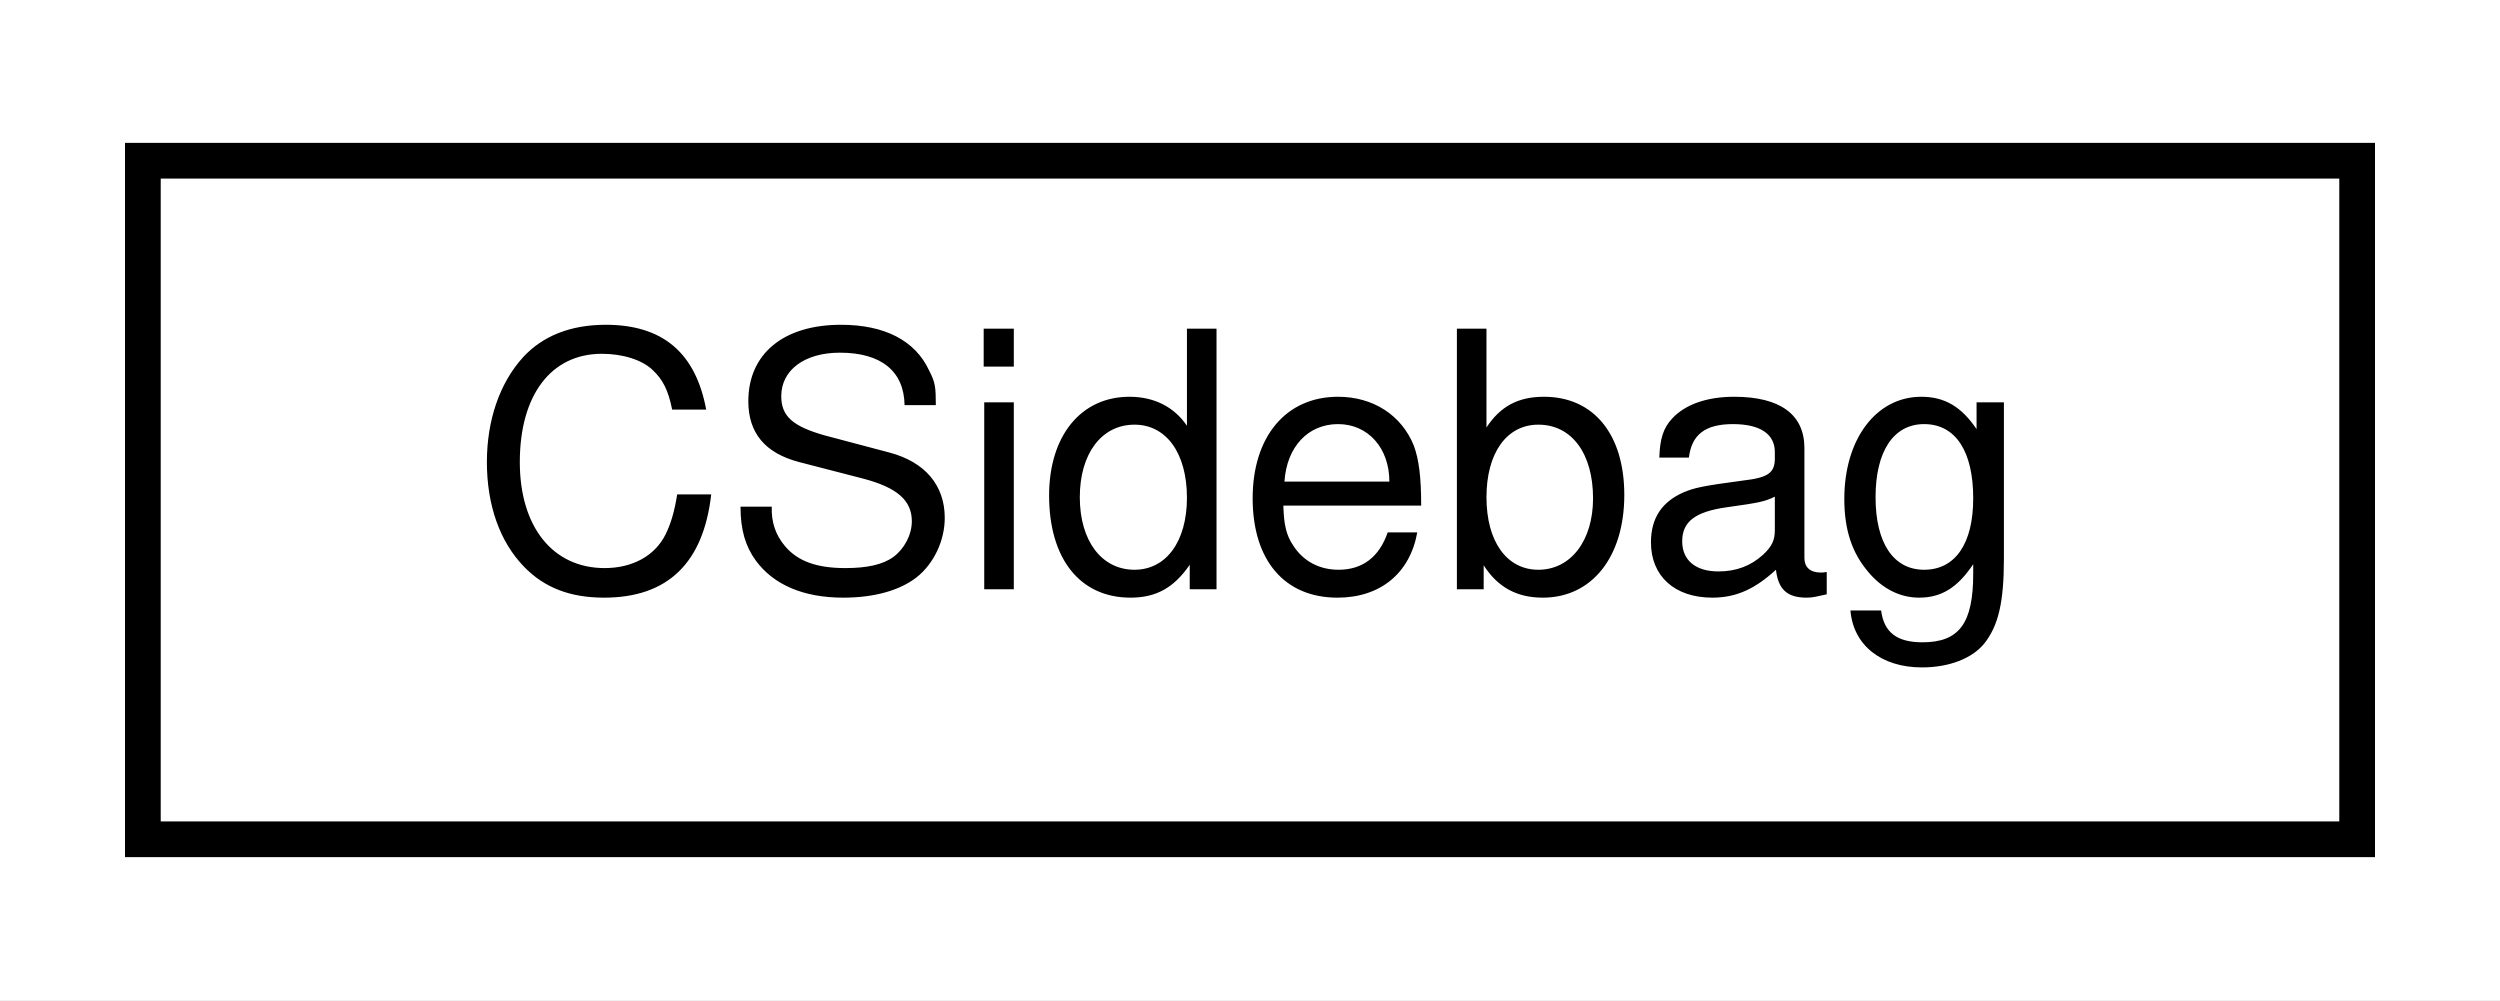
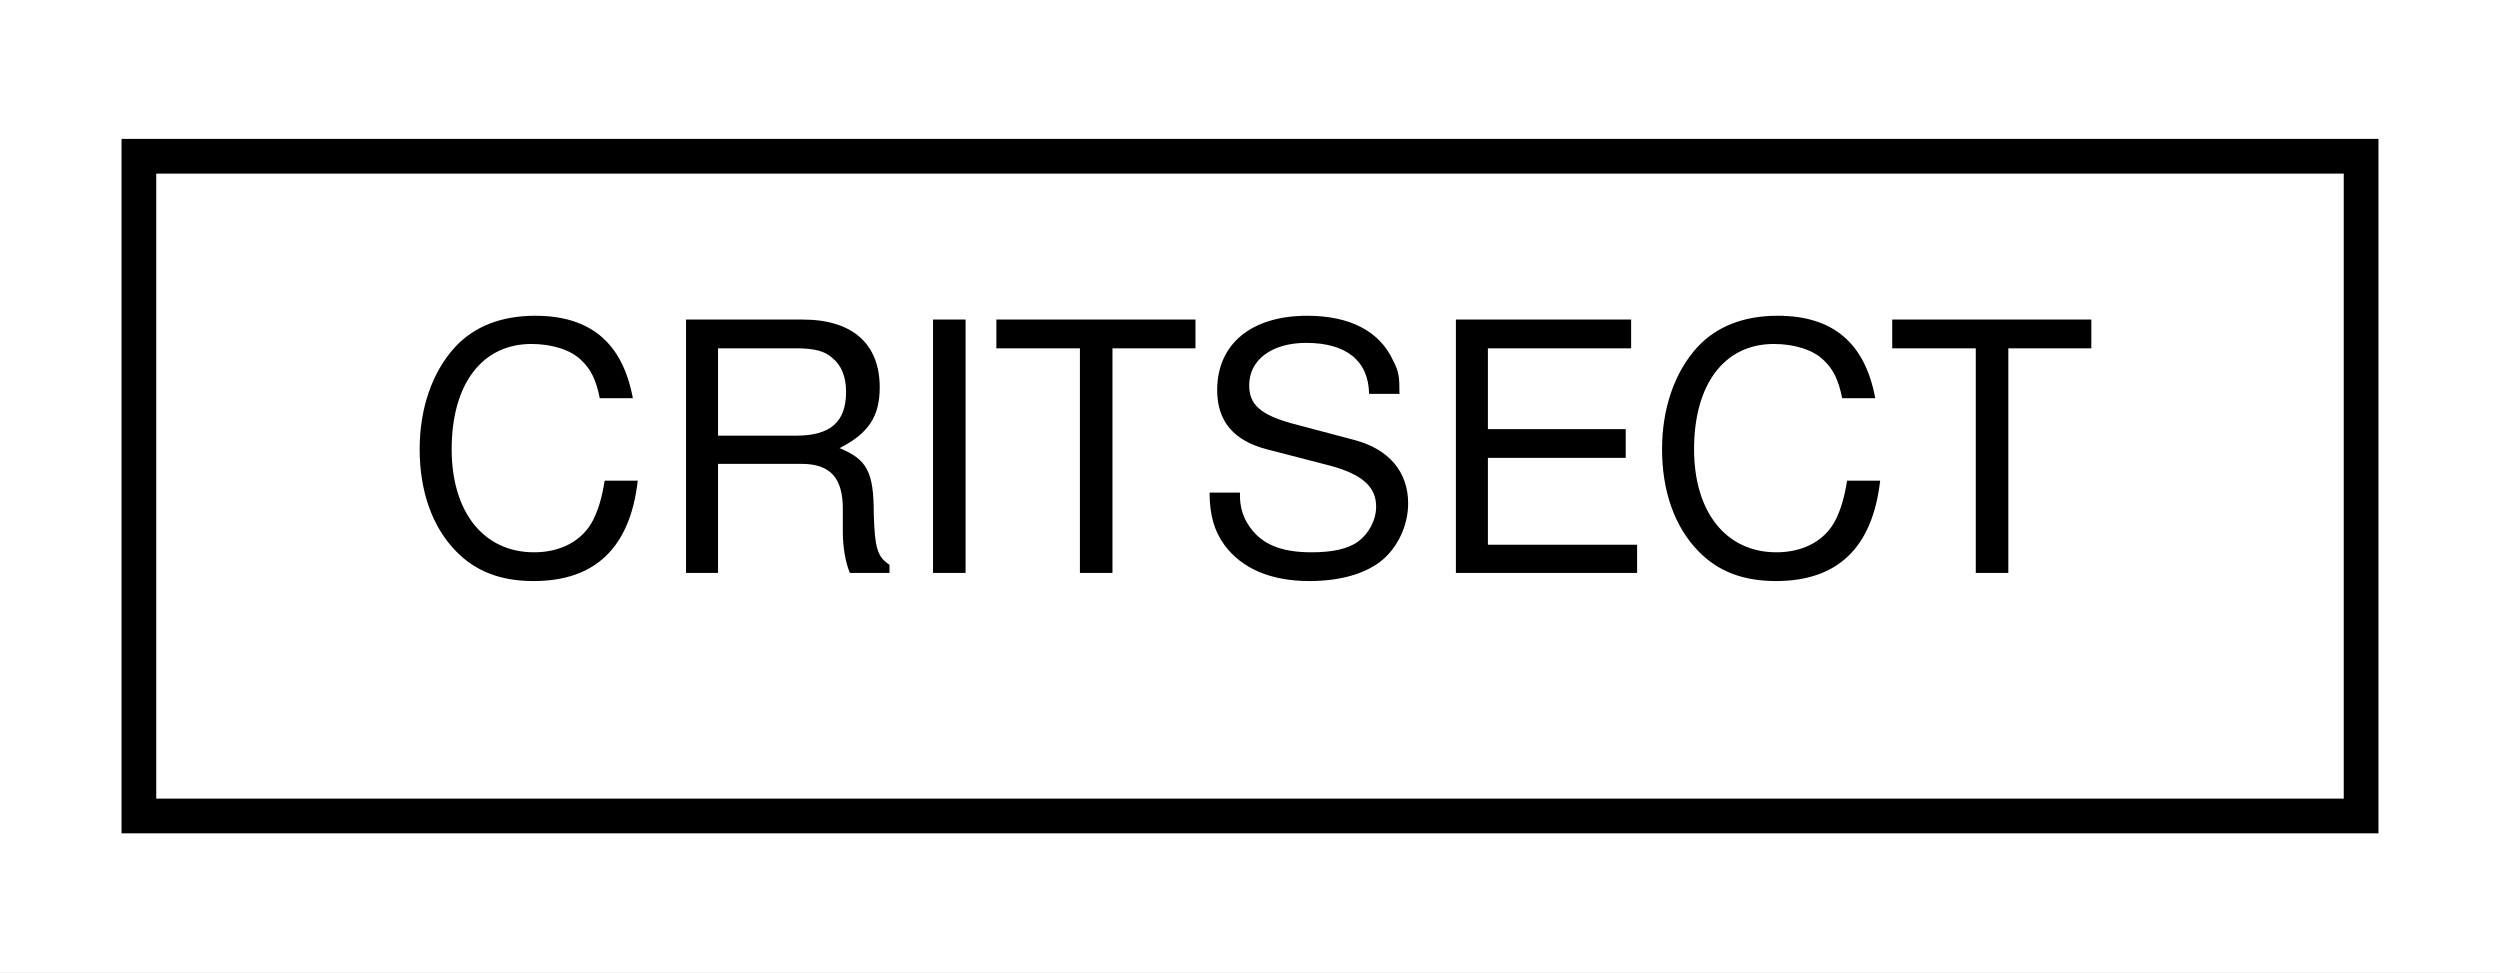
- <svg xmlns="http://www.w3.org/2000/svg" xmlns:xlink="http://www.w3.org/1999/xlink" width="70pt" height="28pt" viewBox="0.00 0.00 70.00 28.00">
+ <svg xmlns="http://www.w3.org/2000/svg" xmlns:xlink="http://www.w3.org/1999/xlink" width="72pt" height="28pt" viewBox="0.00 0.00 72.00 28.00">
  <g id="graph0" class="graph" transform="scale(1 1) rotate(0) translate(4 24)">
-     <polygon fill="white" stroke="transparent" points="-4,4 -4,-24 66,-24 66,4 -4,4" />
+     <polygon fill="white" stroke="transparent" points="-4,4 -4,-24 68,-24 68,4 -4,4" />
    <g id="node1" class="node">
      <g id="a_node1">
-         <a xlink:href="classCSidebag.html" target="_top" xlink:title=" ">
-           <polygon fill="white" stroke="black" points="0,-0.5 0,-19.5 62,-19.5 62,-0.5 0,-0.5" />
-           <text text-anchor="middle" x="31" y="-7.5" font-family="Helvetica,sans-Serif" font-size="10.00">CSidebag</text>
+         <a xlink:href="structCRITSECT.html" target="_top" xlink:title="Details for a critical section.">
+           <polygon fill="white" stroke="black" points="0,-0.5 0,-19.5 64,-19.5 64,-0.5 0,-0.5" />
+           <text text-anchor="middle" x="32" y="-7.5" font-family="Helvetica,sans-Serif" font-size="10.00">CRITSECT</text>
        </a>
      </g>
    </g>
  </g>
</svg>
